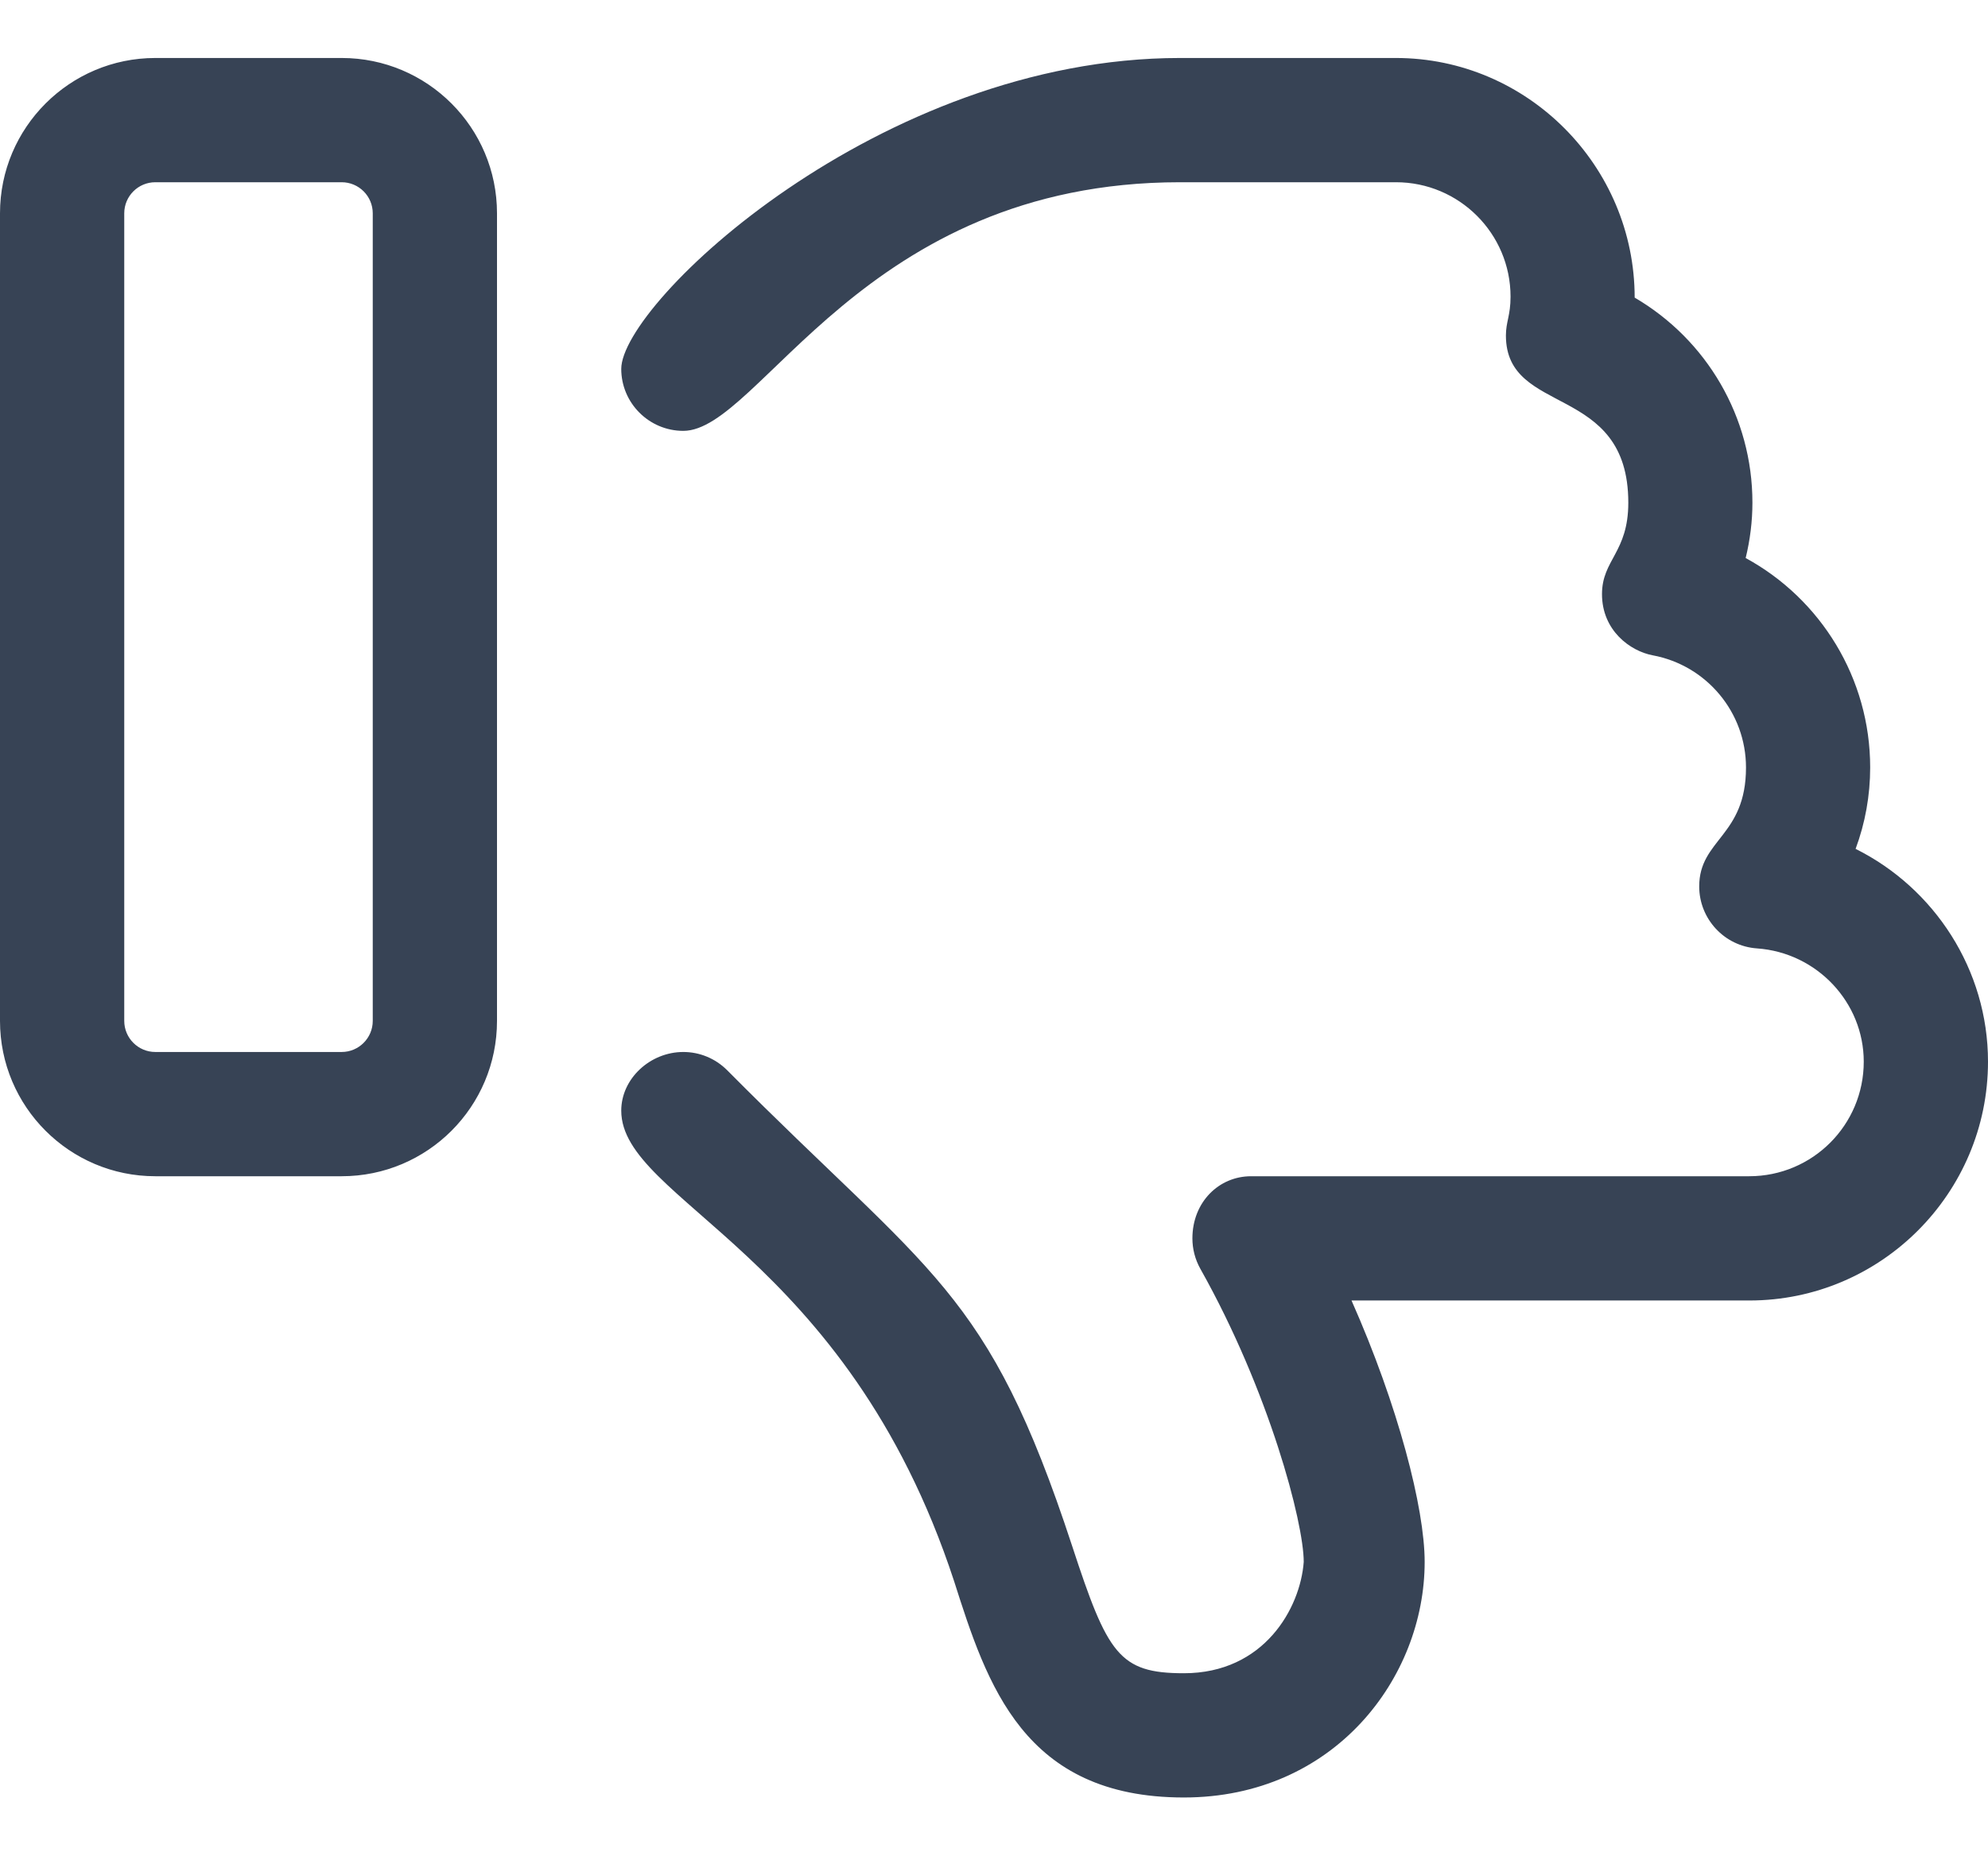
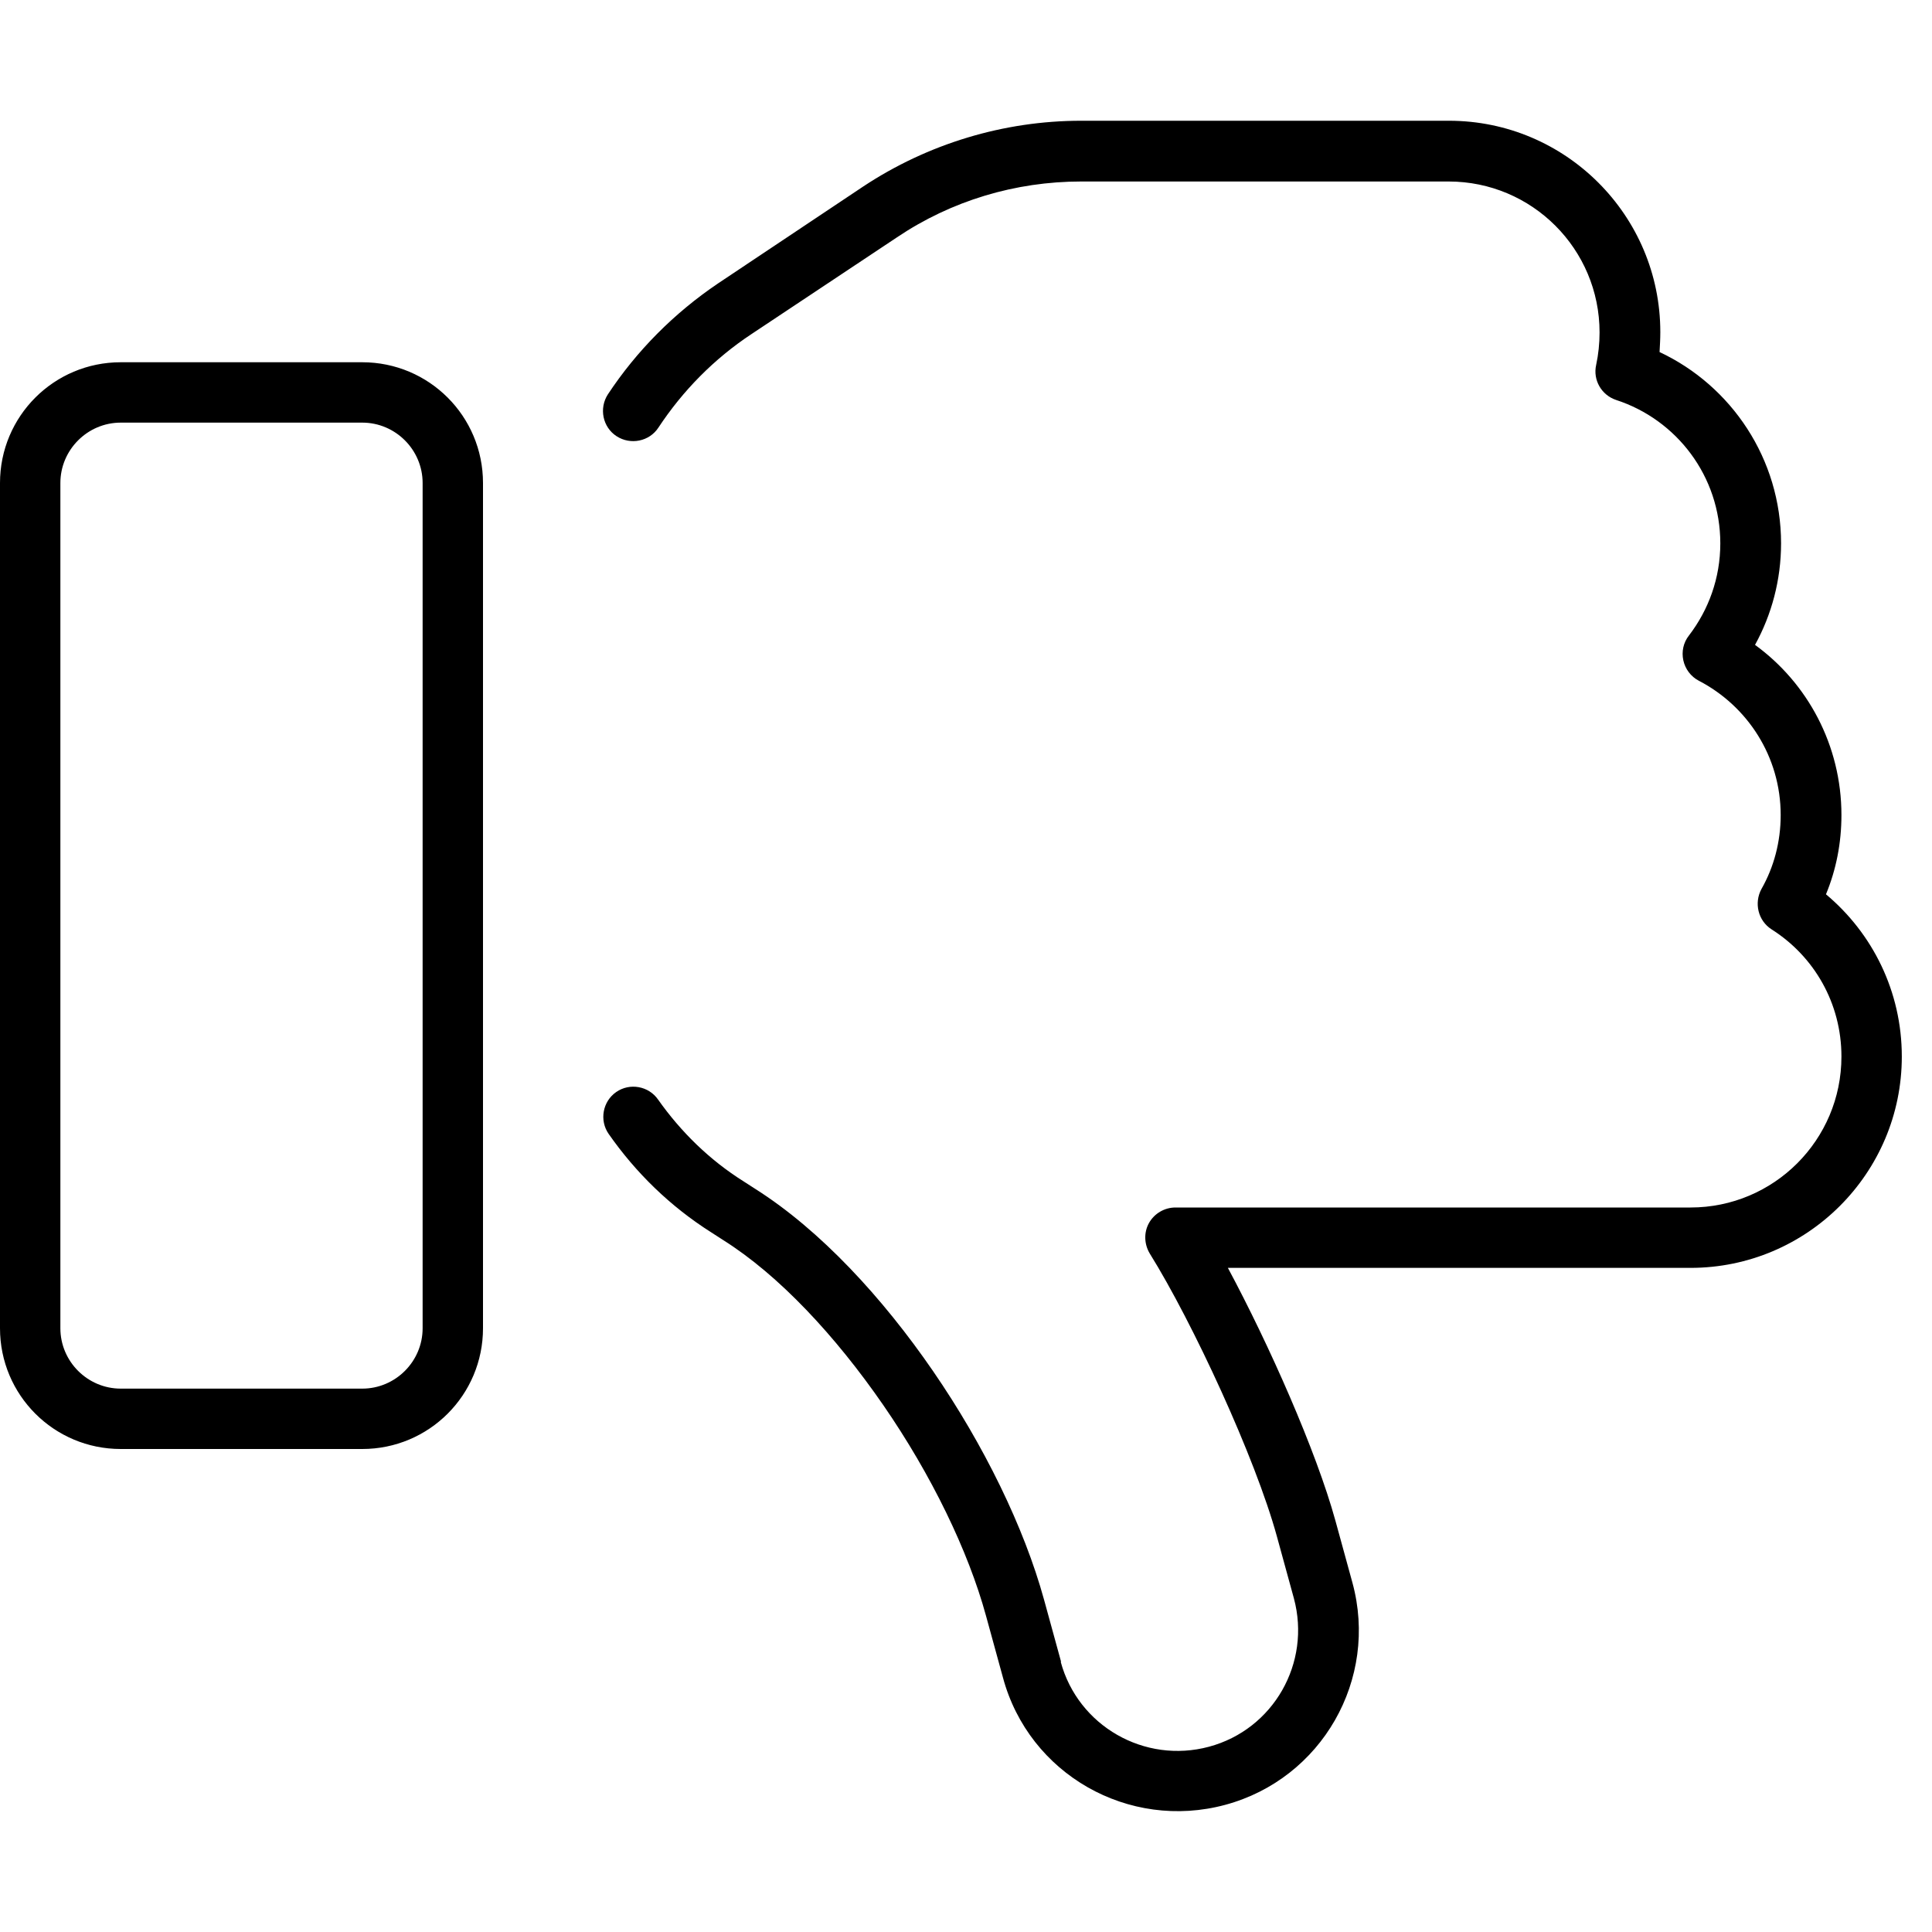
- <svg xmlns="http://www.w3.org/2000/svg" width="30" height="28" viewBox="0 0 30 28" fill="none">
-   <path d="M7.5 15.406V3.219C7.5 1.926 6.451 0.875 5.156 0.875H2.344C1.051 0.875 0 1.926 0 3.219V15.406C0 16.701 1.051 17.75 2.344 17.75H5.156C6.451 17.75 7.5 16.701 7.5 15.406ZM5.625 15.406C5.625 15.664 5.415 15.875 5.156 15.875H2.344C2.085 15.875 1.875 15.664 1.875 15.406V3.219C1.875 2.96 2.085 2.75 2.344 2.75H5.156C5.415 2.75 5.625 2.96 5.625 3.219V15.406ZM28.002 12.81C28.147 12.42 28.222 12.004 28.222 11.581C28.222 10.235 27.475 9.037 26.343 8.421C26.41 8.147 26.445 7.866 26.445 7.585C26.445 6.292 25.755 5.127 24.668 4.491C24.668 2.506 23.051 0.875 21.064 0.875H17.807C13.271 0.875 9.375 4.573 9.375 5.567C9.375 6.08 9.793 6.502 10.312 6.502C11.473 6.5 13.02 2.75 17.807 2.75H21.066C22.02 2.75 22.795 3.525 22.795 4.477C22.795 4.76 22.725 4.857 22.725 5.063C22.725 6.29 24.572 5.772 24.572 7.586C24.572 8.338 24.175 8.446 24.175 8.966C24.175 9.514 24.6 9.825 24.94 9.889C25.756 10.041 26.348 10.753 26.348 11.582C26.348 12.623 25.642 12.663 25.642 13.377C25.642 13.864 26.019 14.278 26.515 14.312C27.416 14.375 28.125 15.125 28.125 16.021C28.125 16.977 27.352 17.75 26.396 17.75H18.879C18.394 17.75 17.994 18.14 17.994 18.688C17.994 18.846 18.034 19.004 18.114 19.147C19.153 20.994 19.674 22.978 19.674 23.57C19.623 24.266 19.078 25.25 17.865 25.25C16.887 25.25 16.713 24.96 16.179 23.329C14.902 19.438 14.061 19.259 10.975 16.152C10.793 15.969 10.553 15.875 10.312 15.875C9.809 15.875 9.375 16.279 9.375 16.76C9.375 18.122 12.77 18.9 14.398 23.861C14.895 25.42 15.445 27.125 17.865 27.125C20.137 27.125 21.499 25.318 21.499 23.57C21.499 22.759 21.098 21.21 20.395 19.625H26.401C28.383 19.625 30 18.008 30 16.021C30 14.633 29.191 13.402 28.002 12.81Z" fill="#374355" />
+ <svg xmlns="http://www.w3.org/2000/svg" viewBox="0 0 512 512">
+   <path d="M281.1 440.4c4.6 17 22.2 27.1 39.3 22.5s27.1-22.2 22.5-39.3l-4.5-16.4c-5.7-20.8-22.3-56.7-33.7-75c-1.5-2.5-1.6-5.6-.2-8.1s4.1-4.1 7-4.1H448c22.1 0 40-17.9 40-40c0-14.2-7.3-26.6-18.5-33.7c-3.6-2.3-4.7-7-2.7-10.7c3.3-5.8 5.1-12.5 5.1-19.6c0-15.5-8.8-28.9-21.7-35.6c-2.1-1.1-3.6-3.1-4.1-5.4s0-4.7 1.5-6.6c5.2-6.8 8.3-15.2 8.3-24.4c0-17.8-11.6-32.8-27.6-38c-3.9-1.3-6.2-5.3-5.3-9.3c.6-2.8 .9-5.7 .9-8.6c0-22.1-17.9-40-40-40H286.5c-17.4 0-34.4 5.1-48.8 14.8L199.2 88.5c-10 6.6-18.3 15.1-24.7 24.8c-2.4 3.7-7.4 4.7-11.1 2.3s-4.7-7.4-2.3-11.1C168.7 93 178.6 83 190.3 75.1l38.5-25.7C245.9 38.1 266 32 286.5 32H384c30.9 0 56 25.1 56 56c0 1.8-.1 3.5-.2 5.3c19 8.9 32.2 28.3 32.2 50.7c0 9.7-2.5 18.9-6.9 26.9C479 181 488 197.5 488 216c0 7.4-1.4 14.5-4.1 21c12.3 10.3 20.1 25.7 20.1 43c0 30.9-25.1 56-56 56H325.4c10.9 20.3 23.4 48.5 28.5 67l4.5 16.4c7 25.6-8.1 52-33.7 58.9s-52-8.1-58.9-33.7l-4.5-16.4c-4.7-17.2-14.5-37.4-27.2-55.8c-12.7-18.4-27.7-34.5-42.5-43.8l-3.1-2c-10.9-6.9-20-15.8-27.2-26.1c-2.5-3.6-1.6-8.6 2-11.1s8.6-1.6 11.1 2c6 8.5 13.6 16 22.7 21.7l3.1 2c17.2 10.9 33.7 28.8 47.1 48.3c13.4 19.5 24.1 41.3 29.4 60.6l4.5 16.4zM32 368H96c8.8 0 16-7.2 16-16V128c0-8.8-7.2-16-16-16H32c-8.8 0-16 7.2-16 16V352c0 8.8 7.2 16 16 16zM0 352V128c0-17.7 14.3-32 32-32H96c17.7 0 32 14.3 32 32V352c0 17.7-14.3 32-32 32H32c-17.7 0-32-14.3-32-32z" />
</svg>
